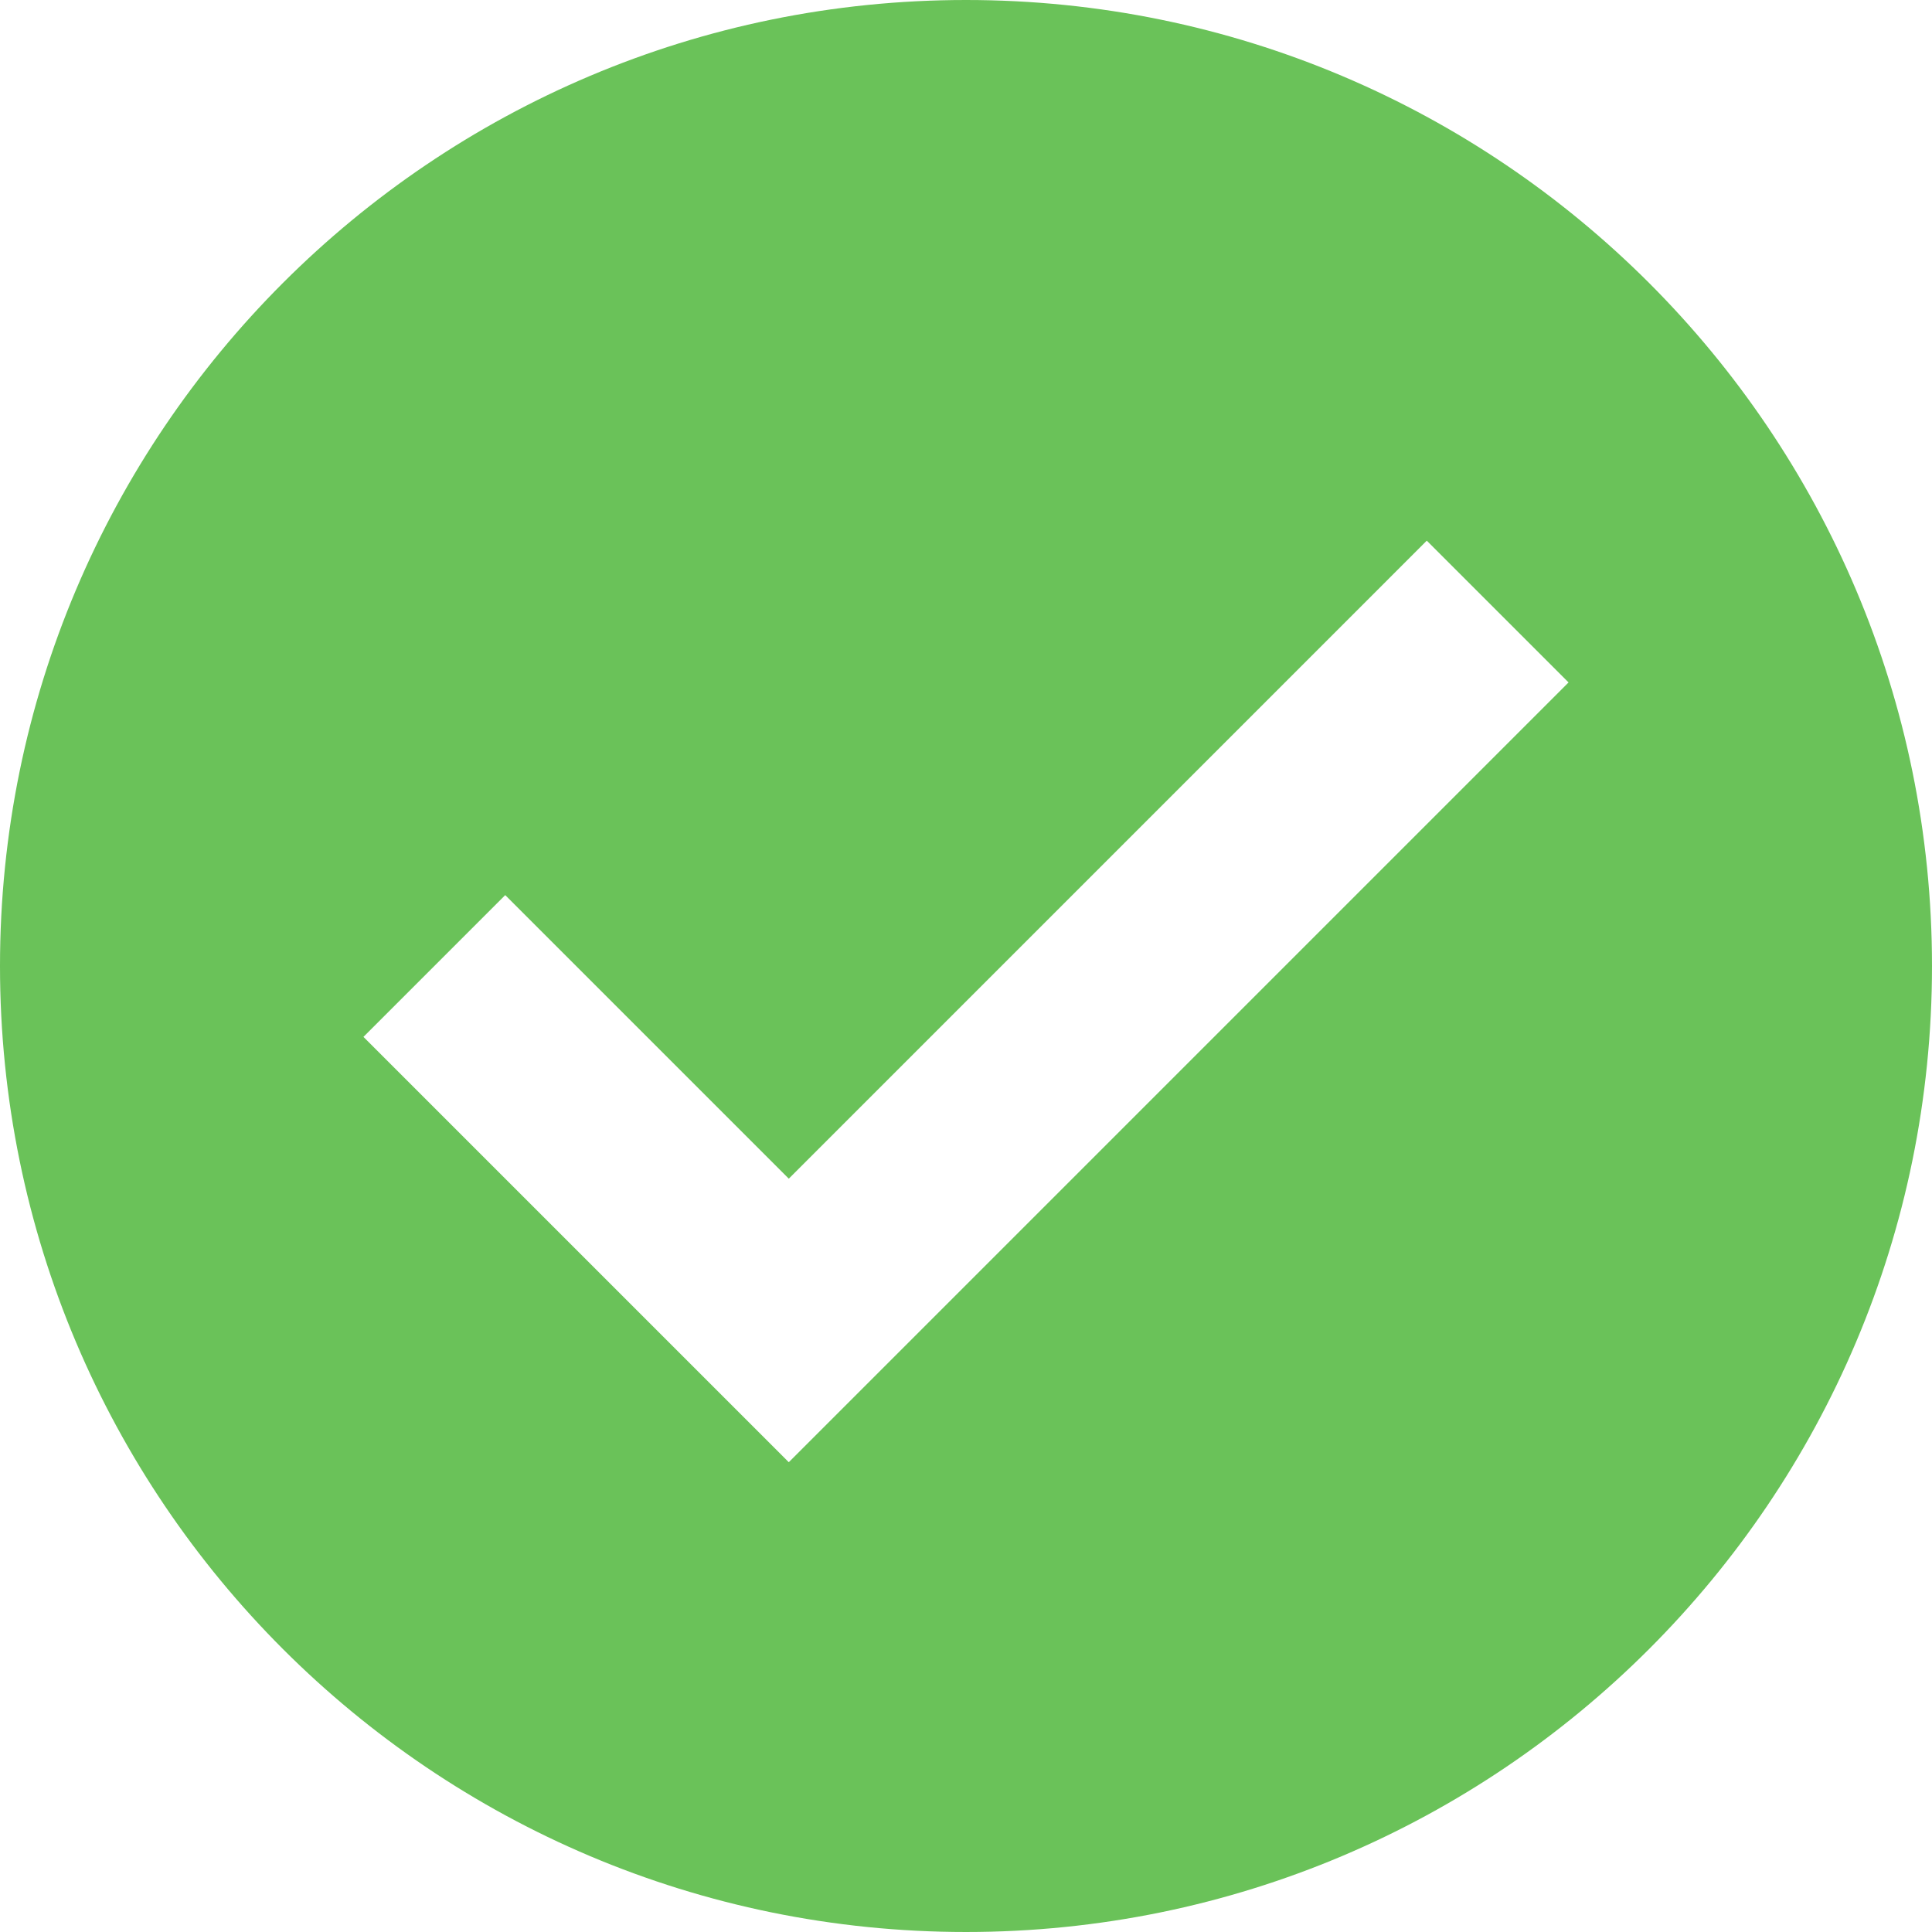
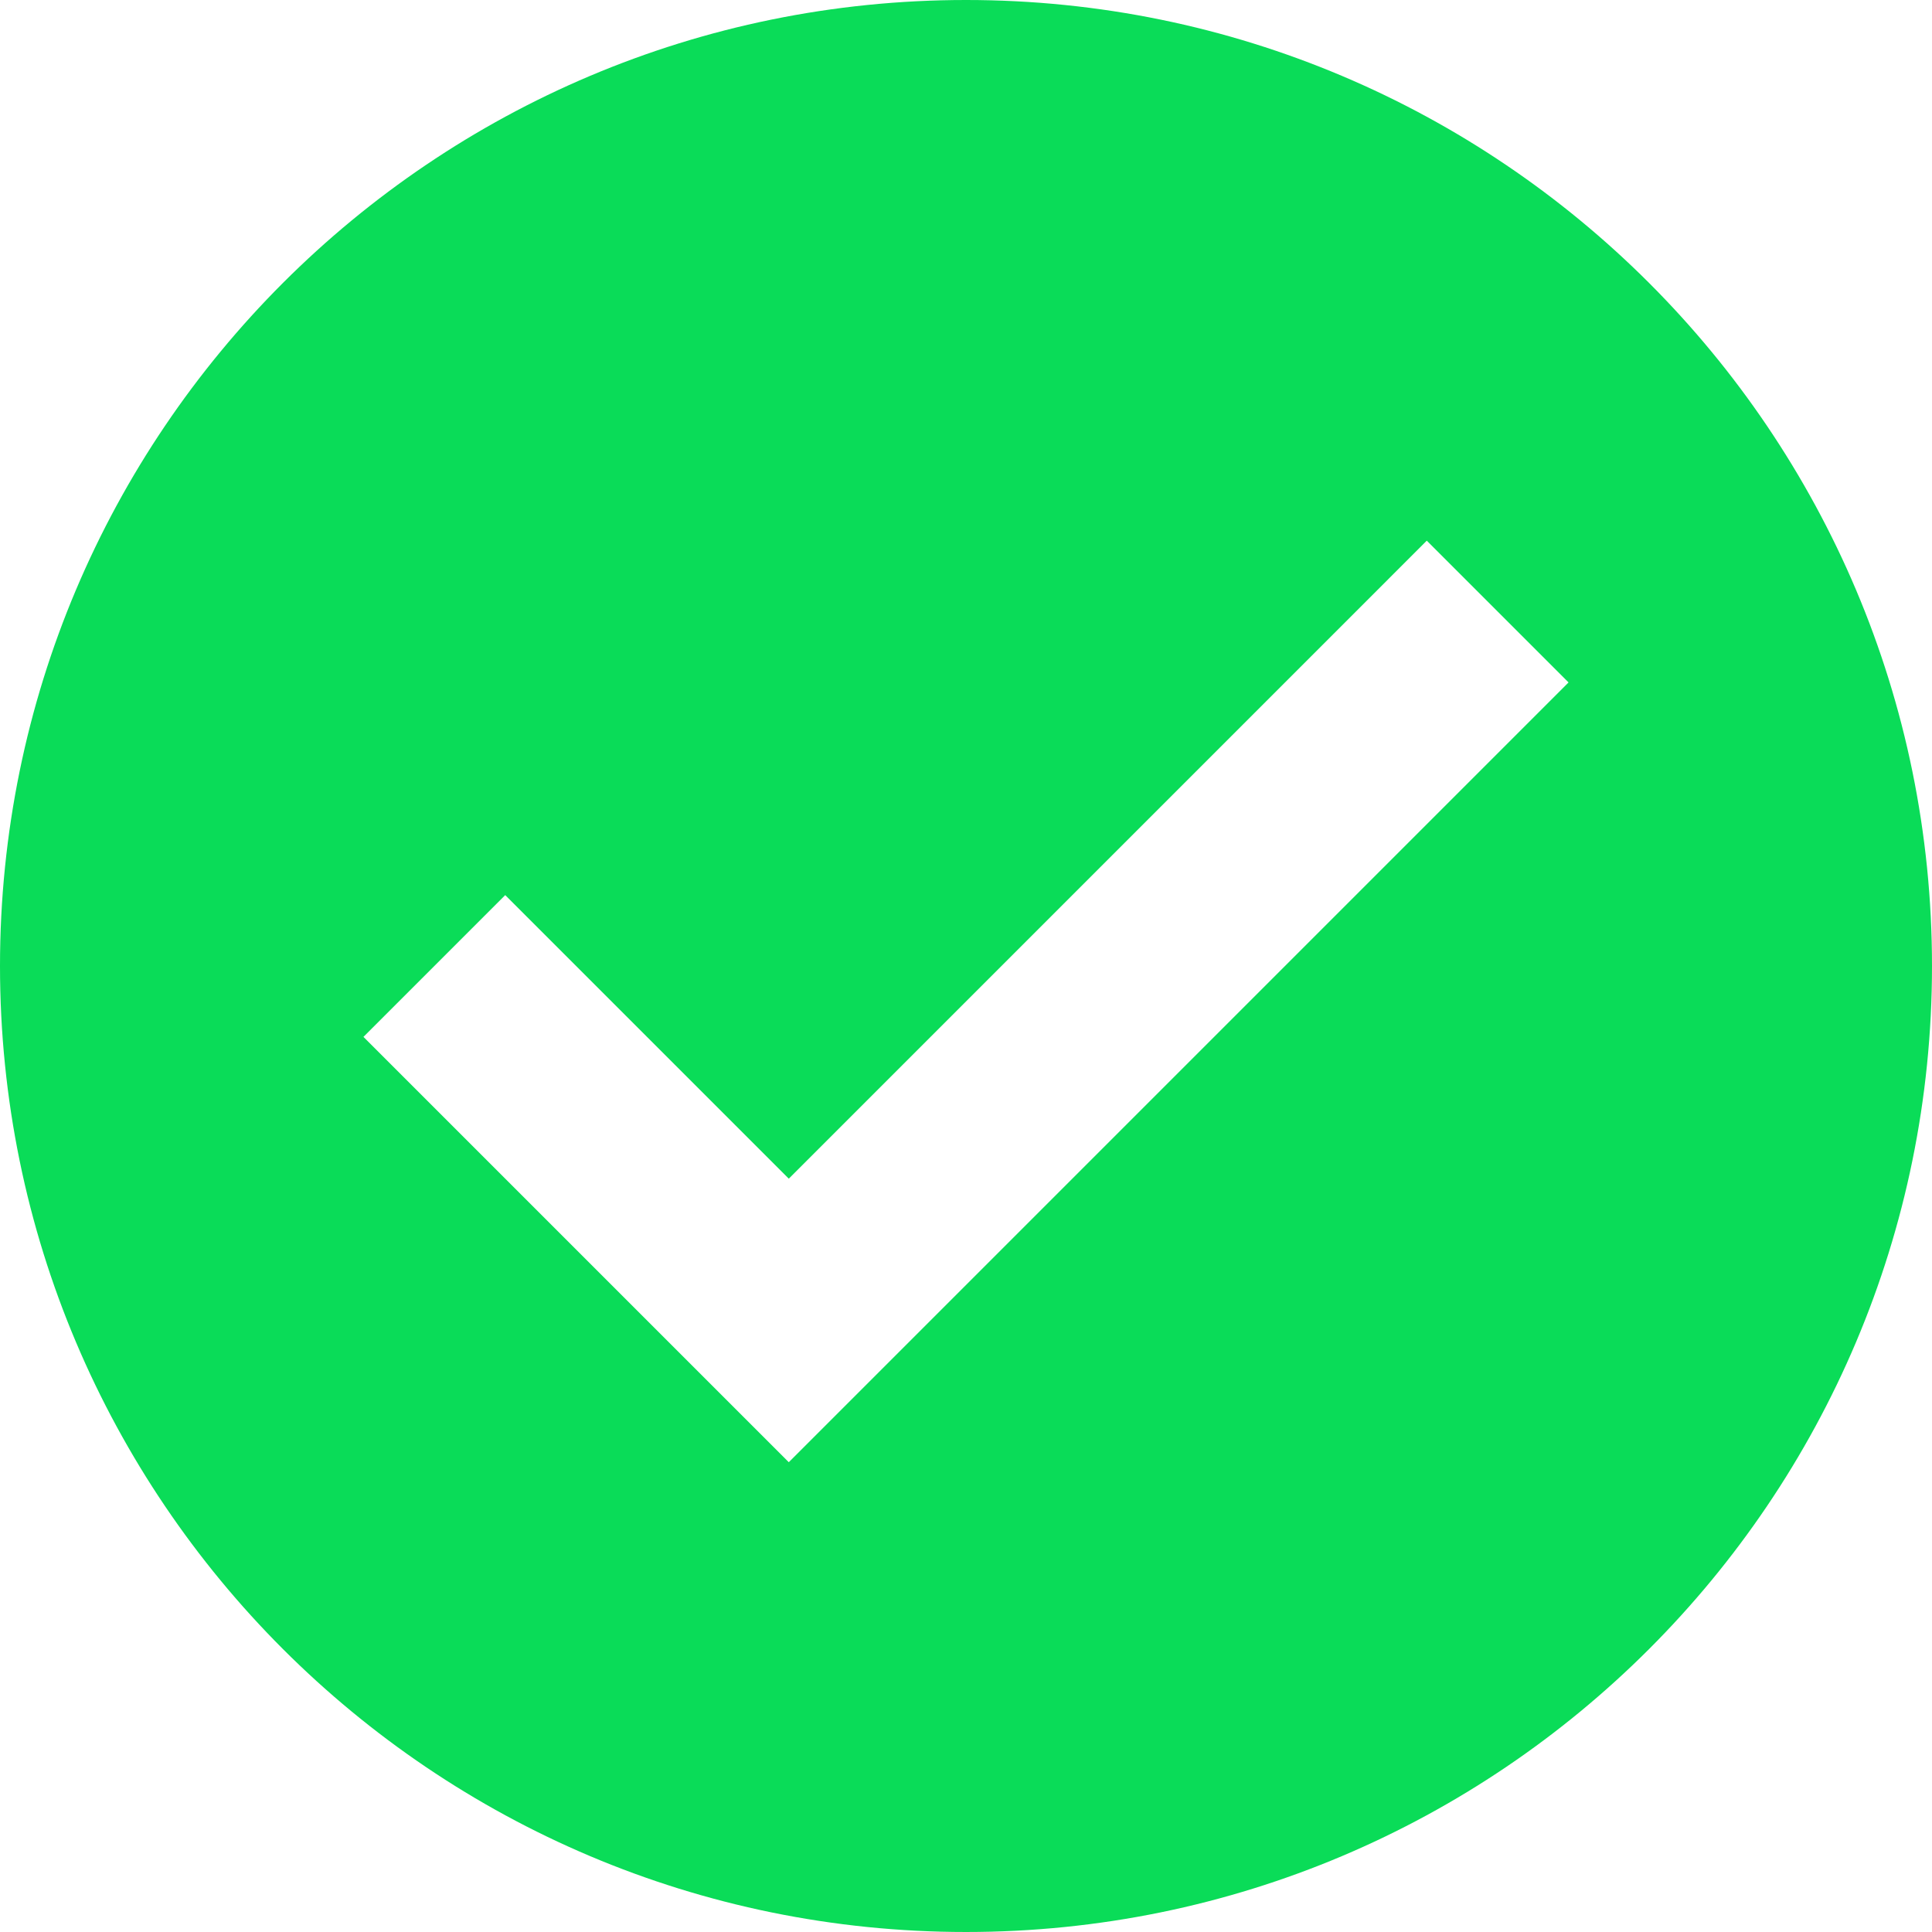
<svg xmlns="http://www.w3.org/2000/svg" version="1.1" id="Layer_1" x="0px" y="0px" viewBox="0 0 426.667 426.667" style="enable-background:new 0 0 426.667 426.667;" xml:space="preserve" width="32px" height="32px">
-   <path style="fill:#6AC259;" d="M213.333,0C95.518,0,0,95.514,0,213.333s95.518,213.333,213.333,213.333  c117.828,0,213.333-95.514,213.333-213.333S331.157,0,213.333,0z M174.199,322.918l-93.935-93.931l31.309-31.309l62.626,62.622  l140.894-140.898l31.309,31.309L174.199,322.918z" />
+   <path style="fill:#0adc58;" d="M213.333,0C95.518,0,0,95.514,0,213.333s95.518,213.333,213.333,213.333  c117.828,0,213.333-95.514,213.333-213.333S331.157,0,213.333,0z M174.199,322.918l-93.935-93.931l31.309-31.309l62.626,62.622  l140.894-140.898l31.309,31.309L174.199,322.918z" />
</svg>
